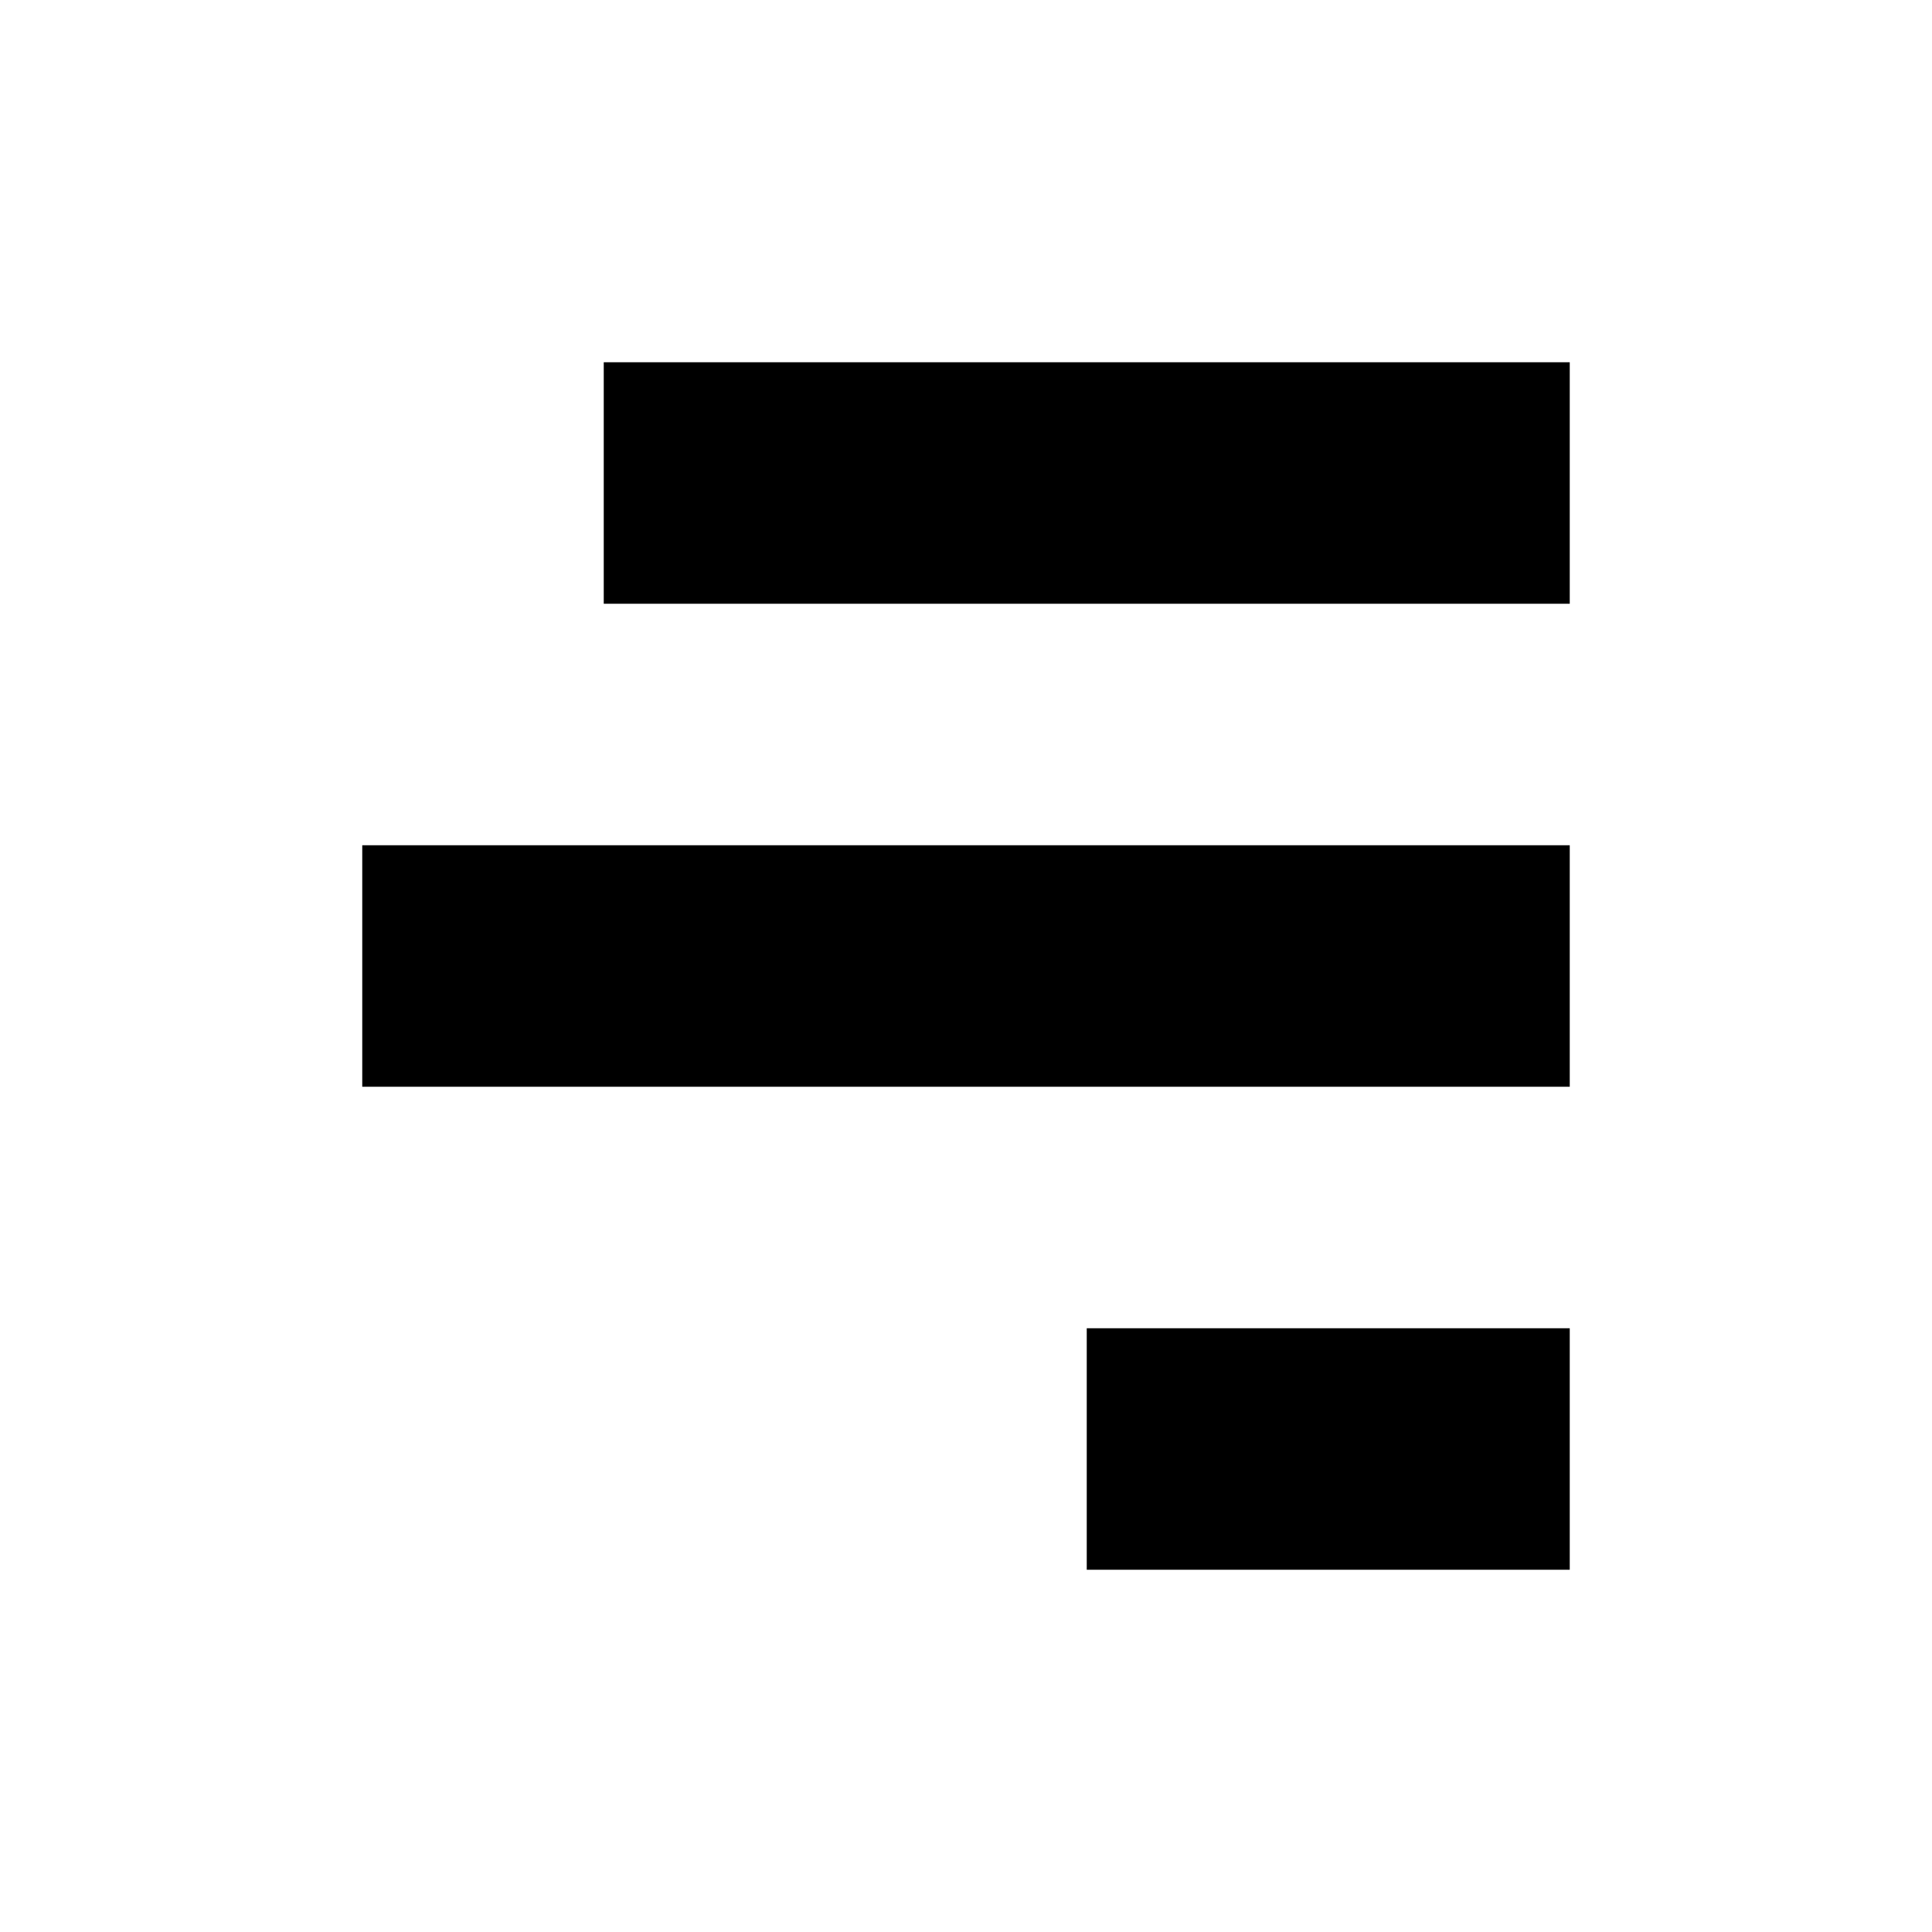
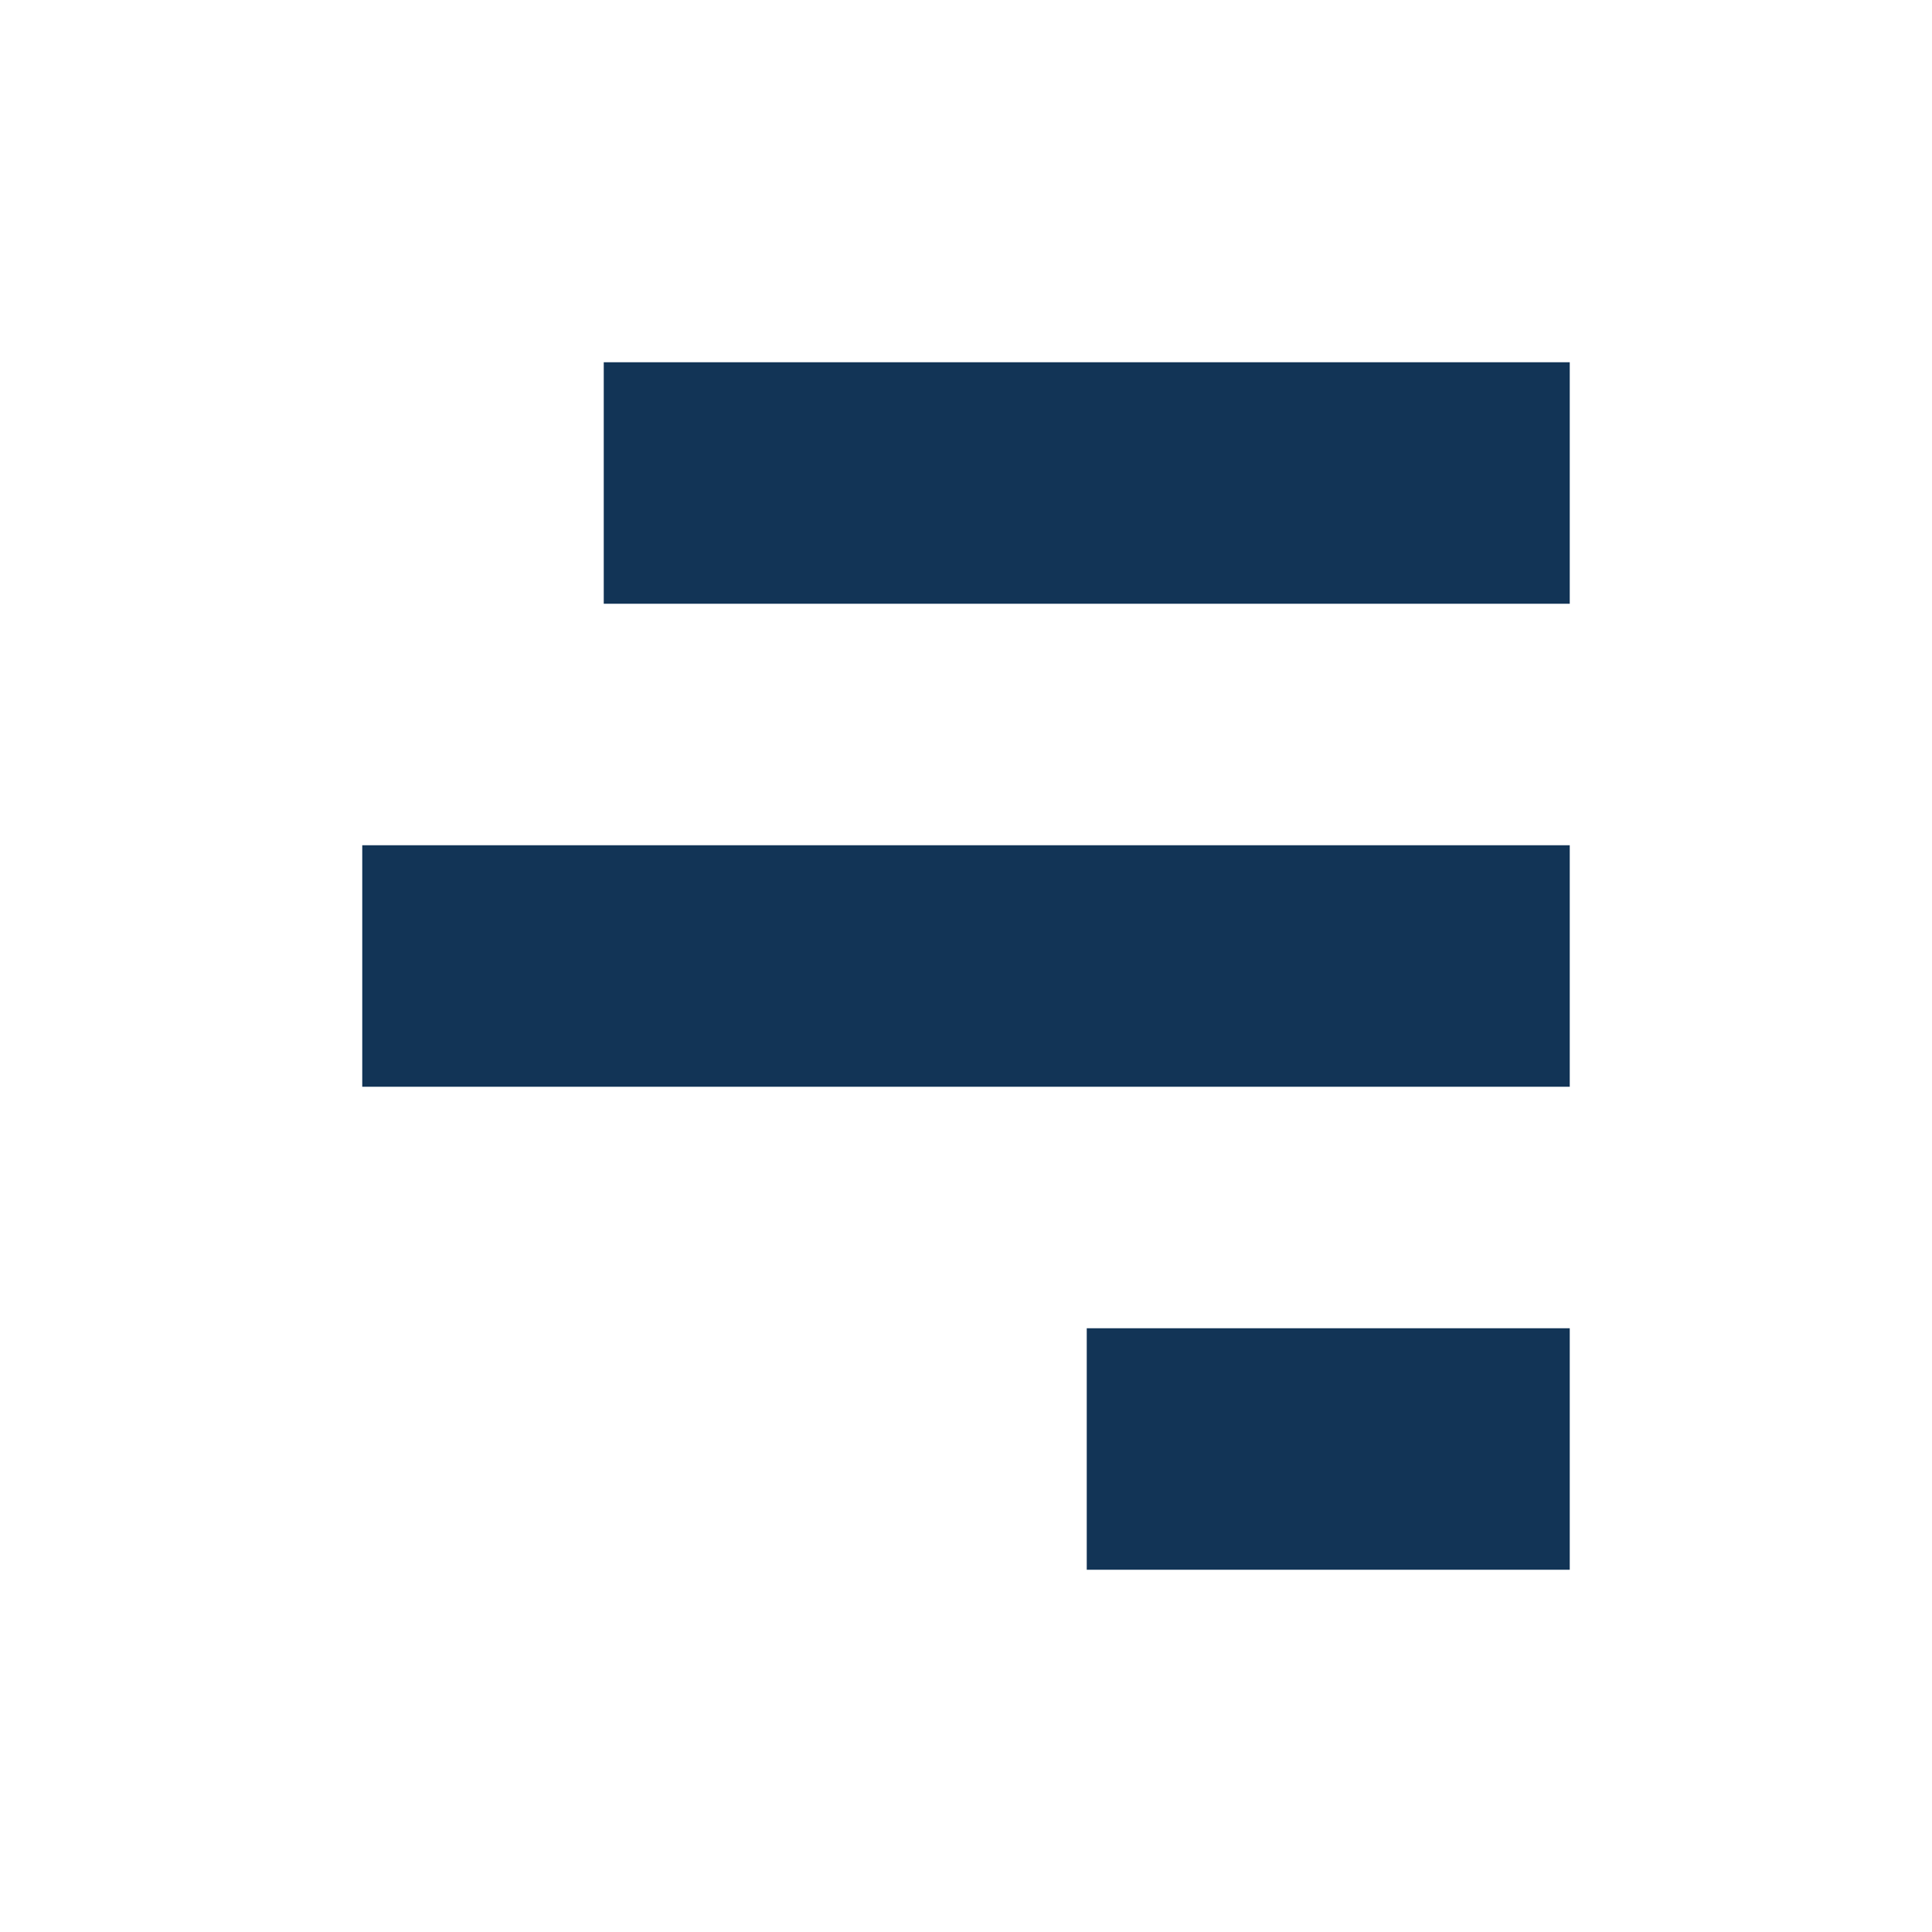
<svg xmlns="http://www.w3.org/2000/svg" version="1.1" width="16" height="16" id="svg2983">
  <defs id="defs2985" />
-   <rect width="8" height="2" x="5" y="3" id="rect3825-9-8-7-9-1-5" style="color:#bebebe;fill-opacity:1;stroke:none;stroke-width:1;marker:none;visibility:visible;display:inline;overflow:visible" />
-   <rect width="10" height="2" x="3" y="7" id="rect3825-9-8-7-8-4-7-6" style="color:#bebebe;fill-opacity:1;stroke:none;stroke-width:1;marker:none;visibility:visible;display:inline;overflow:visible" />
-   <rect width="4" height="2" x="9" y="11" id="rect3825-9-8-7-8-9-9-8-3" style="color:#bebebe;fill-opacity:1;stroke:none;stroke-width:1;marker:none;visibility:visible;display:inline;overflow:visible" />
+   <rect width="8" height="2" x="5" y="3" id="rect3825-9-8-7-9-1-5" style="color:#bebebe;fill-opacity:1;stroke:none;stroke-width:1;marker:none;visibility:visible;display:inline;overflow:visible;fill:#123456" />
+   <rect width="10" height="2" x="3" y="7" id="rect3825-9-8-7-8-4-7-6" style="color:#bebebe;fill-opacity:1;stroke:none;stroke-width:1;marker:none;visibility:visible;display:inline;overflow:visible;fill:#123456" />
+   <rect width="4" height="2" x="9" y="11" id="rect3825-9-8-7-8-9-9-8-3" style="color:#bebebe;fill-opacity:1;stroke:none;stroke-width:1;marker:none;visibility:visible;display:inline;overflow:visible;fill:#123456" />
</svg>
